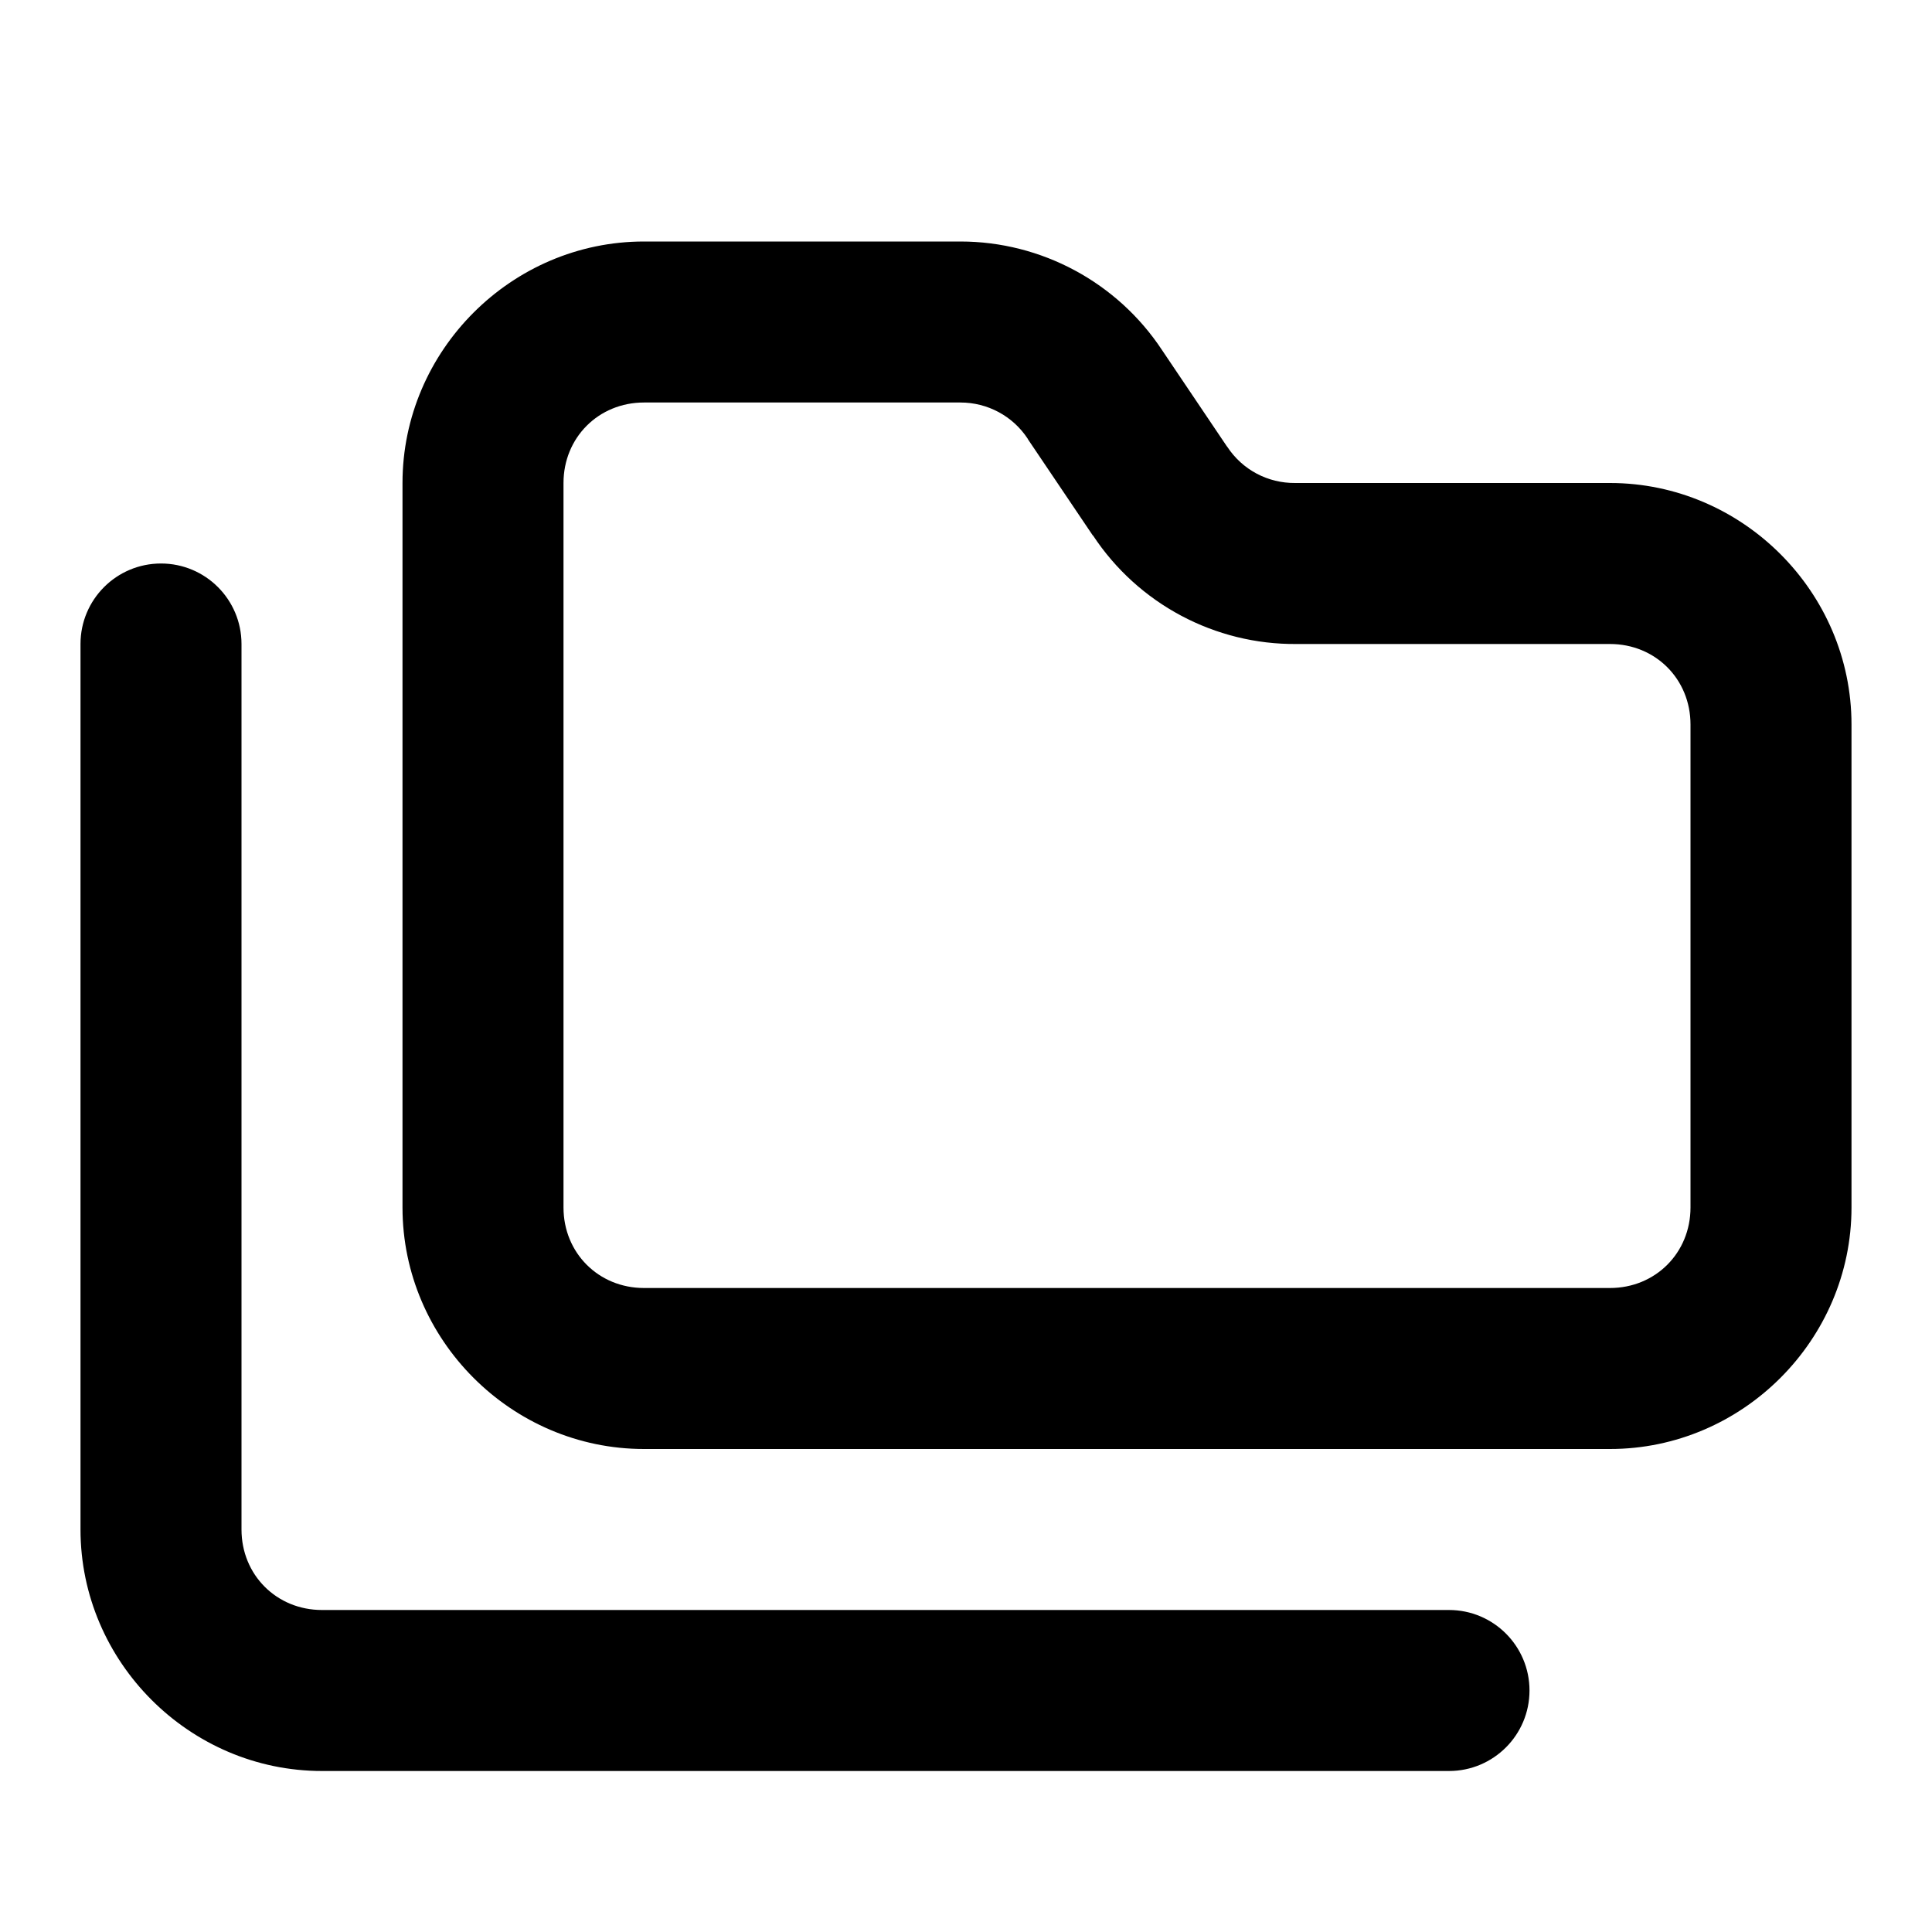
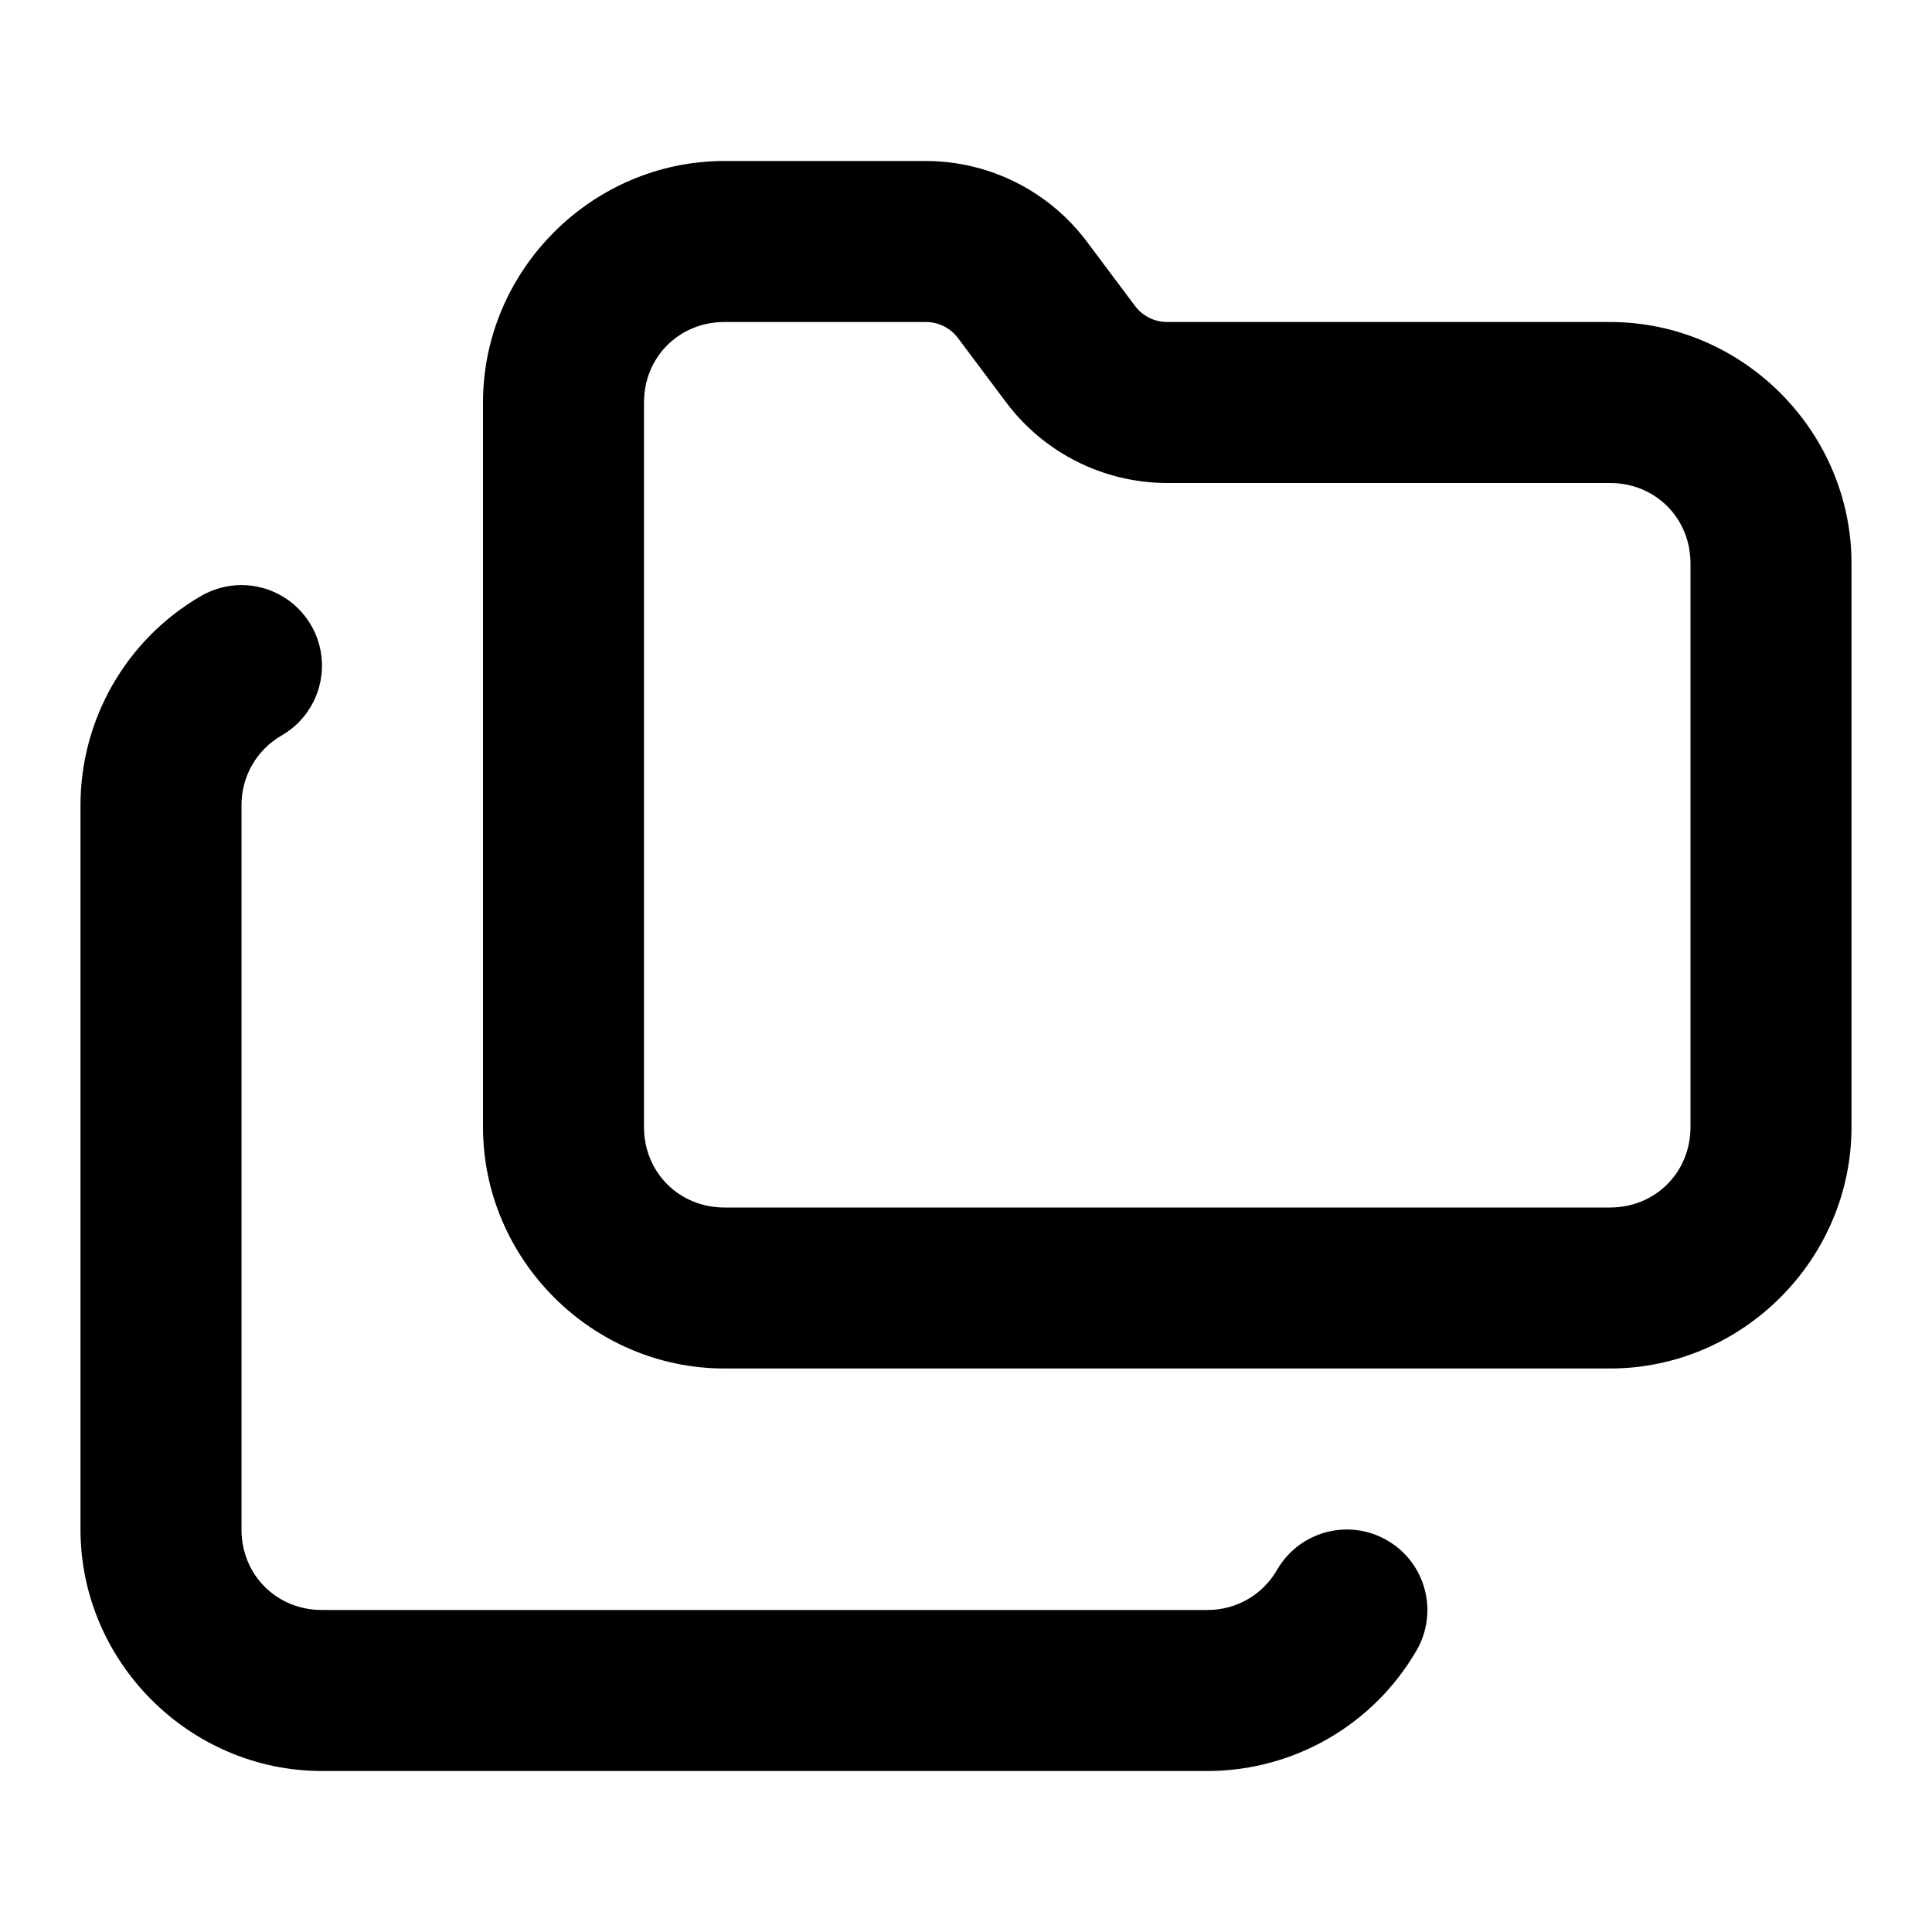
<svg xmlns="http://www.w3.org/2000/svg" width="24" height="24" viewBox="0 0 24 24" fill="currentColor" tags="multiple,copy,directories" categories="files">
-   <path d="M 8 3 C 6.355 3 5 4.355 5 6 L 5 15 C 5 16.645 6.355 18 8 18 L 20 18 C 21.645 18 23 16.645 23 15 L 23 9 C 23 7.355 21.645 6 20 6 L 16.1 6 A 1 1 0 0 0 16.09 6 C 15.749 6.003 15.434 5.836 15.246 5.551 A 1 1 0 0 0 15.238 5.541 L 14.436 4.35 C 13.881 3.508 12.937 3 11.93 3 L 8 3 z M 8 5 L 11.93 5 C 12.267 5 12.58 5.167 12.766 5.449 A 1 1 0 0 0 12.771 5.459 L 13.574 6.65 L 13.576 6.65 L 13.576 6.652 L 13.578 6.652 C 14.138 7.501 15.093 8.01 16.109 8 L 20 8 C 20.564 8 21 8.436 21 9 L 21 15 C 21 15.564 20.564 16 20 16 L 8 16 C 7.436 16 7 15.564 7 15 L 7 6 C 7 5.436 7.436 5 8 5 z M 2 7 A 1 1 0 0 0 1 8 L 1 19 C 1 20.645 2.355 22 4 22 L 18 22 A 1 1 0 0 0 19 21 A 1 1 0 0 0 18 20 L 4 20 C 3.436 20 3 19.564 3 19 L 3 8 A 1 1 0 0 0 2 7 z " />
+   <path d="M 9 2 C 7.355 2 6 3.355 6 5 L 6 14 C 6 15.645 7.355 17 9 17 L 20 17 C 21.645 17 23 15.645 23 14 L 23 7 C 23 5.355 21.645 4 20 4 L 14.5 4 C 14.342 4 14.195 3.927 14.1 3.801 L 13.5 3 C 13.028 2.371 12.286 2 11.5 2 L 9 2 z M 9 4 L 11.5 4 C 11.658 4 11.805 4.073 11.9 4.199 L 12.5 5 C 12.972 5.629 13.714 6 14.5 6 L 20 6 C 20.564 6 21 6.436 21 7 L 21 14 C 21 14.564 20.564 15 20 15 L 9 15 C 8.436 15 8 14.564 8 14 L 8 5 C 8 4.436 8.436 4 9 4 z M 3 7.268 A 1 1 0 0 0 2.5 7.402 C 1.57 7.939 0.997 8.936 1 10.01 L 1 19 C 1 20.645 2.355 22 4 22 L 15 22 C 16.07 22 17.063 21.427 17.598 20.5 A 1 1 0 0 0 17.232 19.135 A 1 1 0 0 0 15.865 19.5 C 15.686 19.811 15.359 20 15 20 L 4 20 C 3.436 20 3 19.564 3 19 L 3 10.006 A 1 1 0 0 0 3 10.004 C 2.999 9.644 3.188 9.315 3.5 9.135 A 1 1 0 0 0 3.865 7.768 A 1 1 0 0 0 3 7.268 z " />
</svg>
